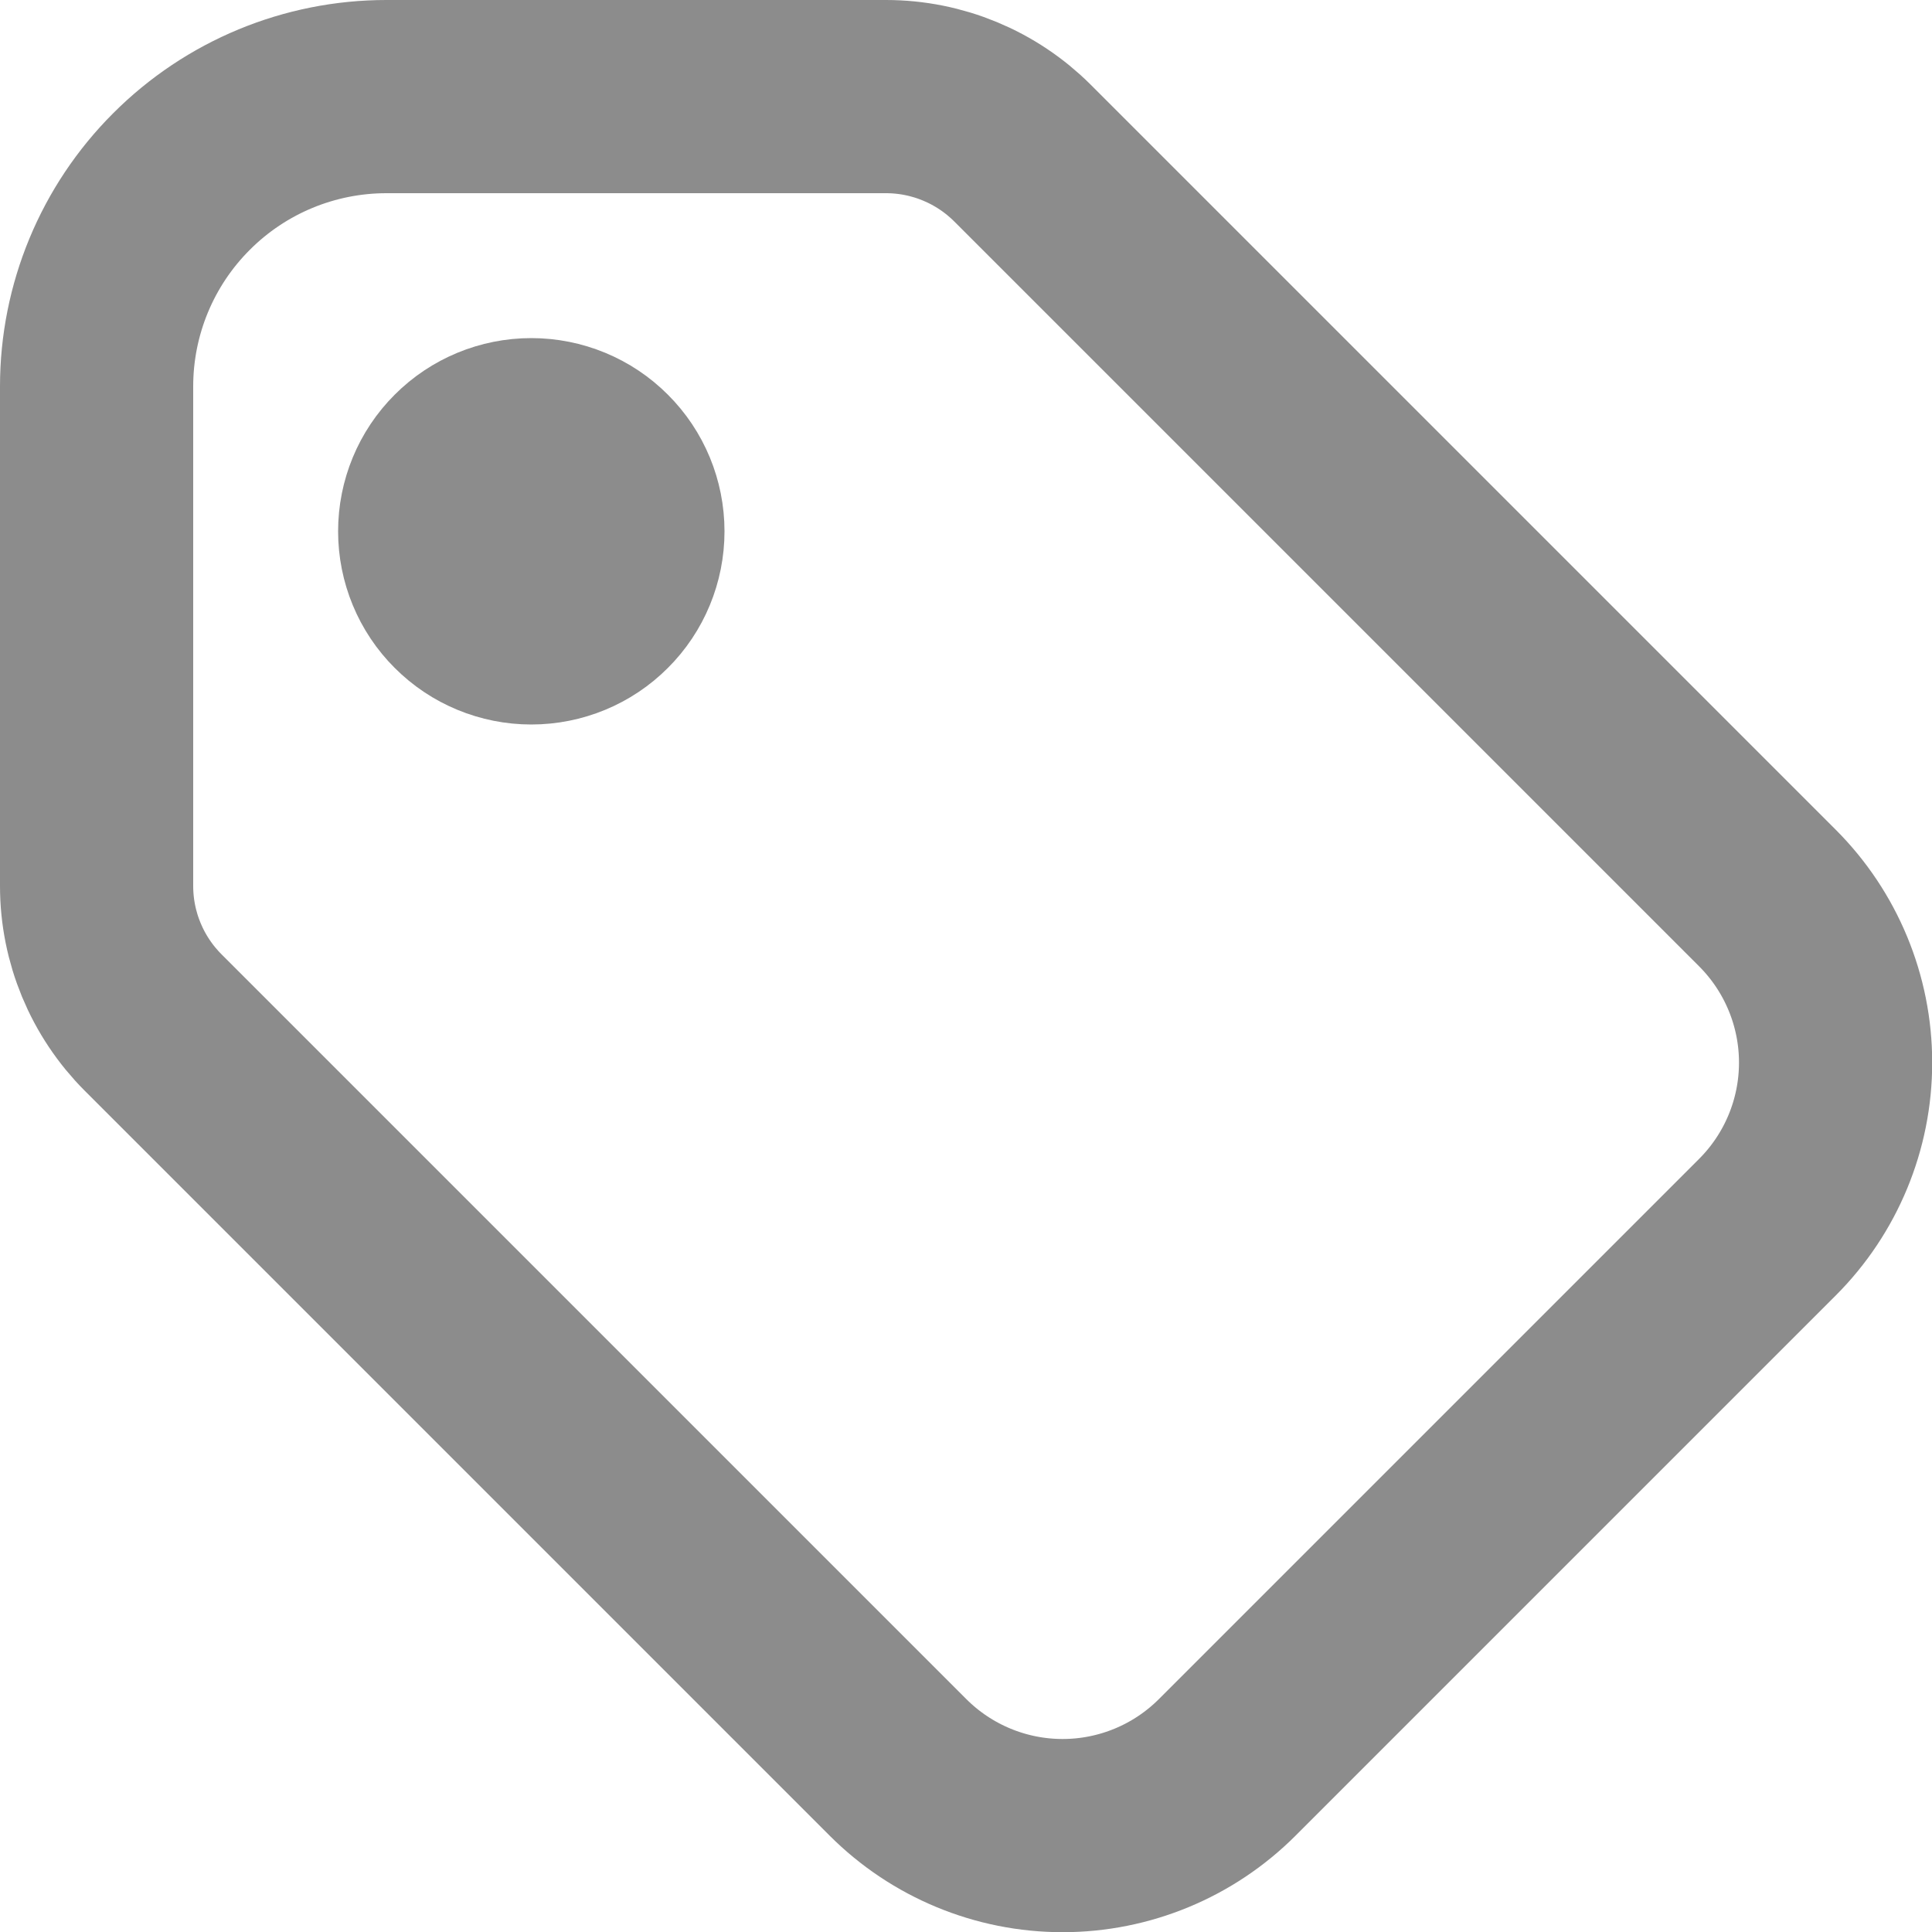
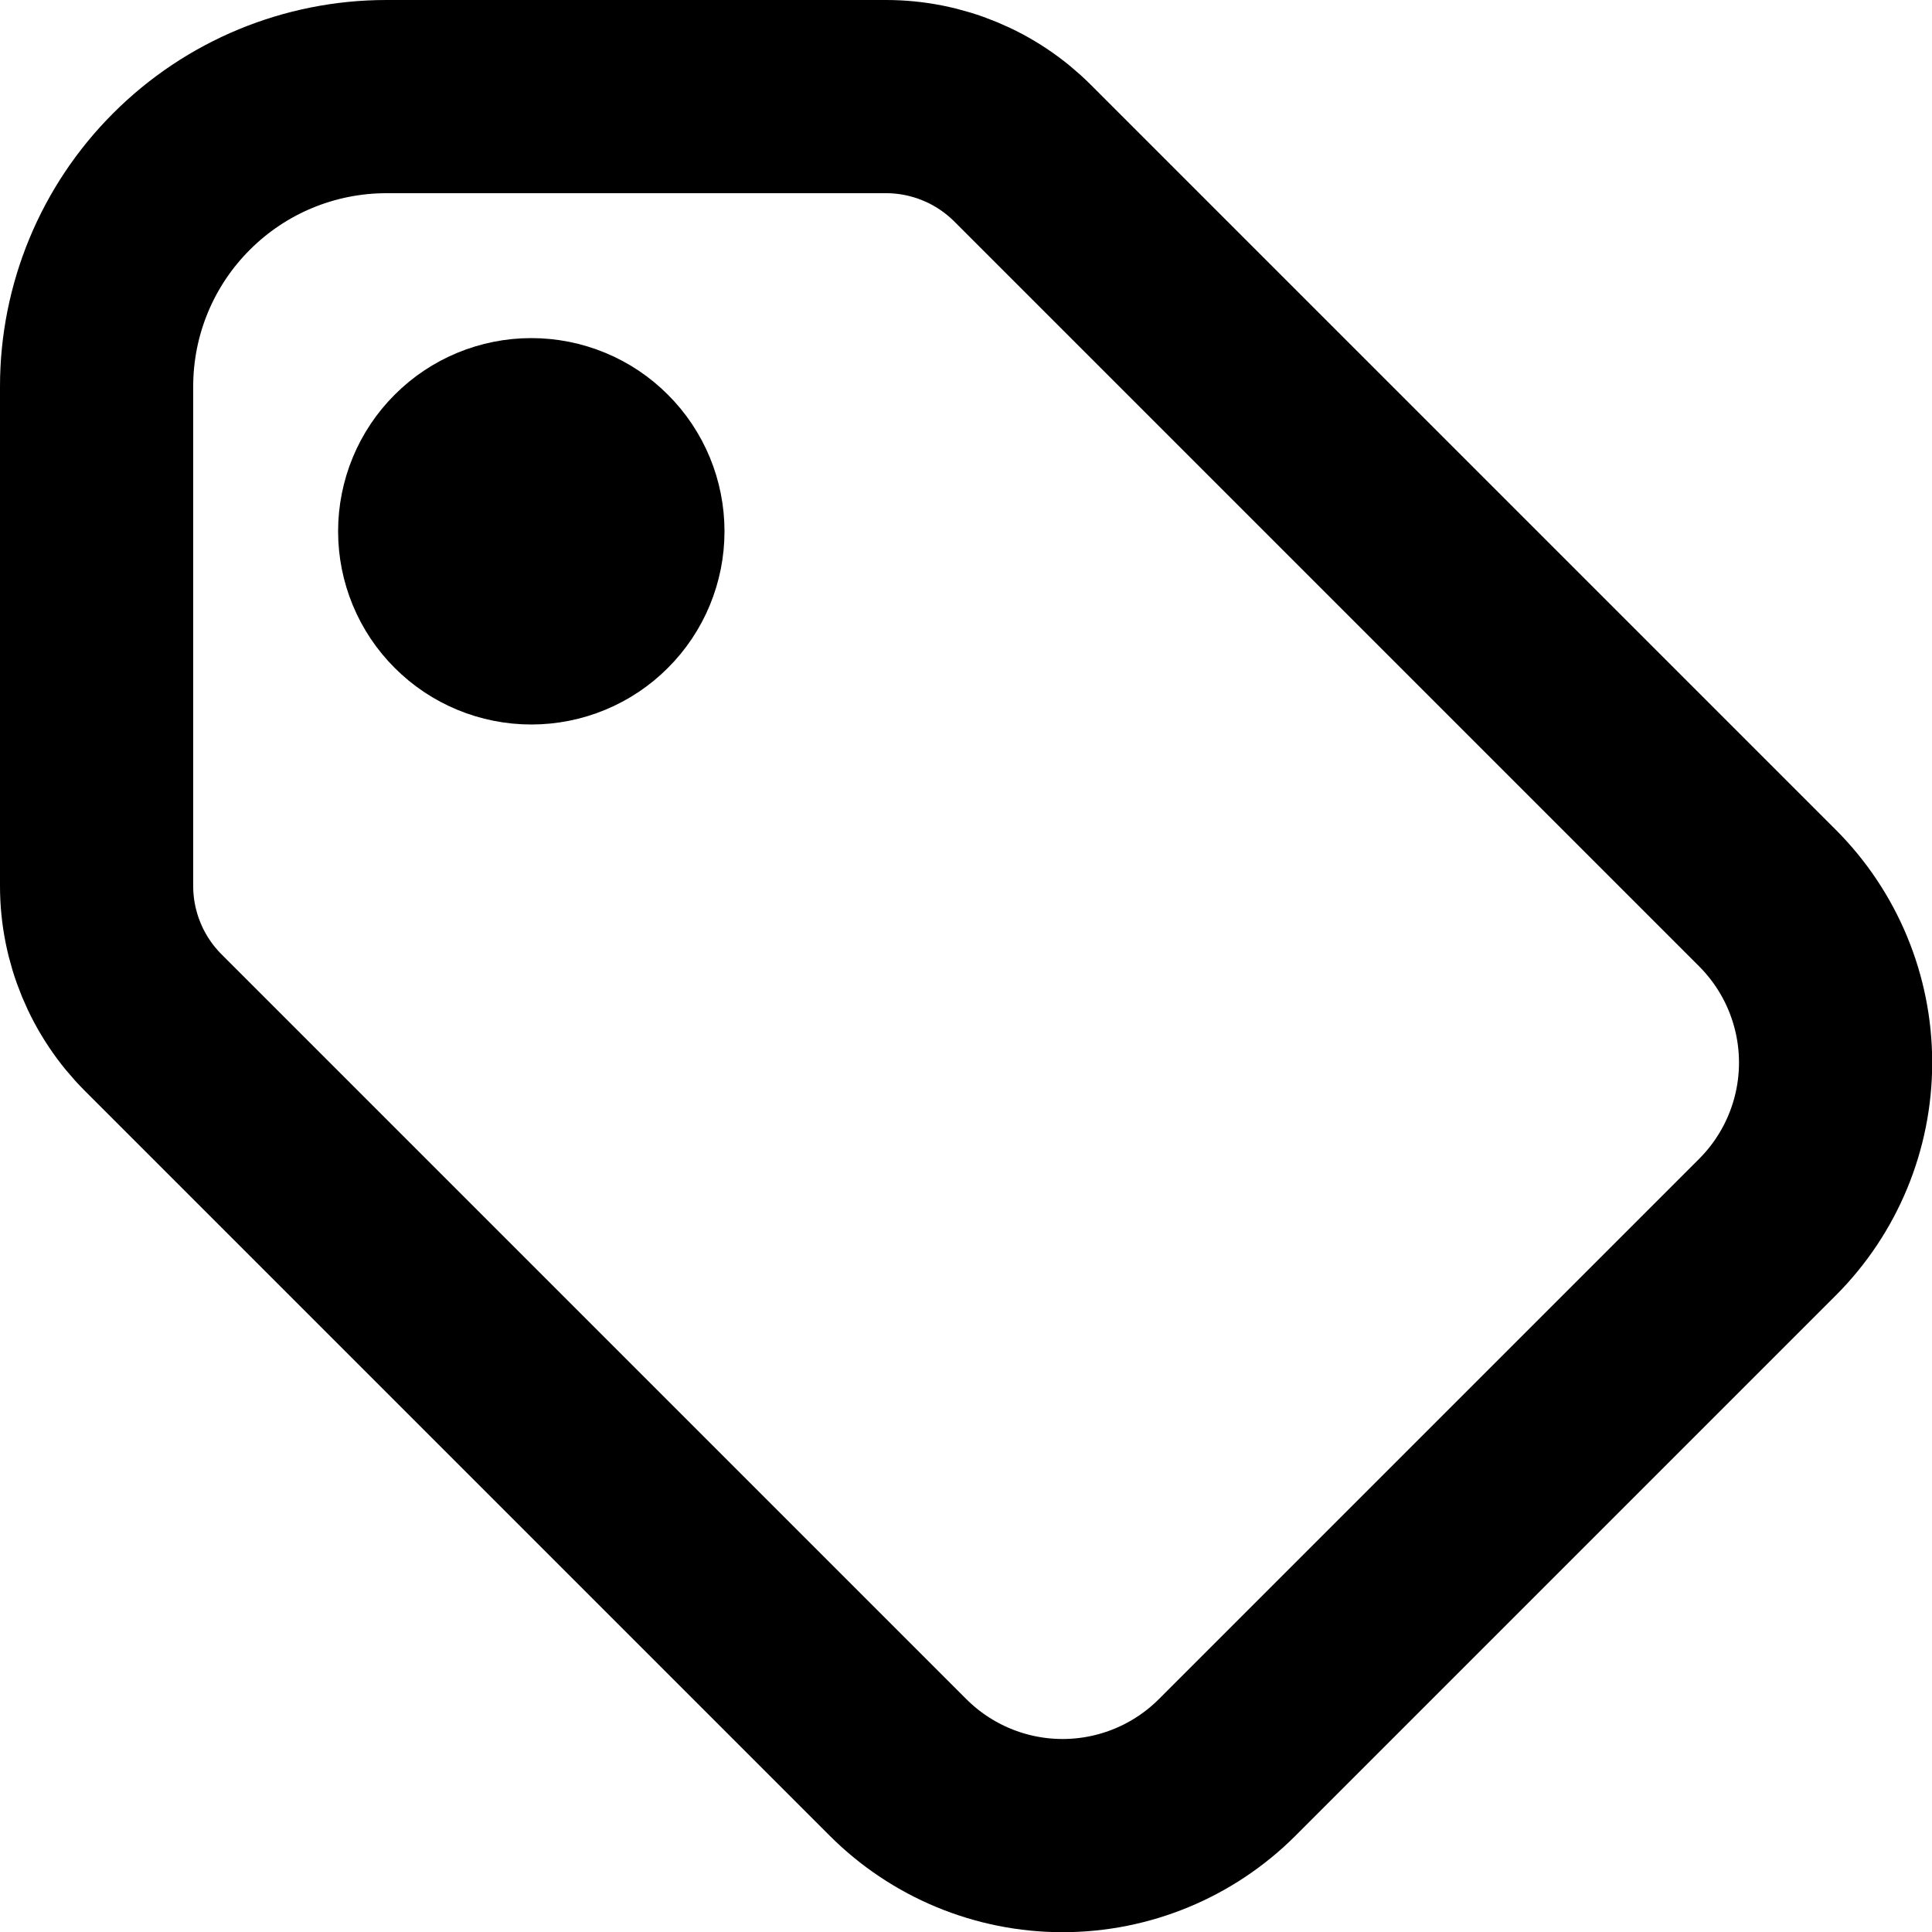
<svg xmlns="http://www.w3.org/2000/svg" width="20" height="20" viewBox="0 0 20 20" fill="none">
-   <path d="M4.5 5.5C4.5 5.765 4.605 6.02 4.793 6.207C4.98 6.395 5.235 6.5 5.5 6.5C5.765 6.5 6.02 6.395 6.207 6.207C6.395 6.02 6.5 5.765 6.5 5.5C6.5 5.235 6.395 4.98 6.207 4.793C6.02 4.605 5.765 4.5 5.5 4.5C5.235 4.5 4.98 4.605 4.793 4.793C4.605 4.98 4.5 5.235 4.5 5.5Z" stroke="currentColor" stroke-opacity="0.45" stroke-width="2" stroke-linecap="round" stroke-linejoin="round" />
-   <path d="M1 4V9.172C1 9.702 1.211 10.211 1.586 10.586L9.296 18.296C9.748 18.748 10.361 19.002 11 19.002C11.639 19.002 12.252 18.748 12.704 18.296L18.296 12.704C18.748 12.252 19.002 11.639 19.002 11C19.002 10.361 18.748 9.748 18.296 9.296L10.586 1.586C10.211 1.211 9.702 1 9.172 1H4C3.204 1 2.441 1.316 1.879 1.879C1.316 2.441 1 3.204 1 4Z" stroke="currentColor" stroke-opacity="0.45" stroke-width="2" stroke-linecap="round" stroke-linejoin="round" />
+   <path d="M4.5 5.5C4.5 5.765 4.605 6.02 4.793 6.207C4.98 6.395 5.235 6.5 5.5 6.5C5.765 6.5 6.02 6.395 6.207 6.207C6.395 6.02 6.5 5.765 6.5 5.5C6.5 5.235 6.395 4.98 6.207 4.793C6.02 4.605 5.765 4.5 5.5 4.5C5.235 4.5 4.98 4.605 4.793 4.793C4.605 4.98 4.5 5.235 4.5 5.5Z" stroke="currentColor" stroke-width="2" stroke-linecap="round" stroke-linejoin="round" />
+   <path d="M1 4V9.172C1 9.702 1.211 10.211 1.586 10.586L9.296 18.296C9.748 18.748 10.361 19.002 11 19.002C11.639 19.002 12.252 18.748 12.704 18.296L18.296 12.704C18.748 12.252 19.002 11.639 19.002 11C19.002 10.361 18.748 9.748 18.296 9.296L10.586 1.586C10.211 1.211 9.702 1 9.172 1H4C3.204 1 2.441 1.316 1.879 1.879C1.316 2.441 1 3.204 1 4Z" stroke="currentColor" stroke-width="2" stroke-linecap="round" stroke-linejoin="round" />
</svg>
